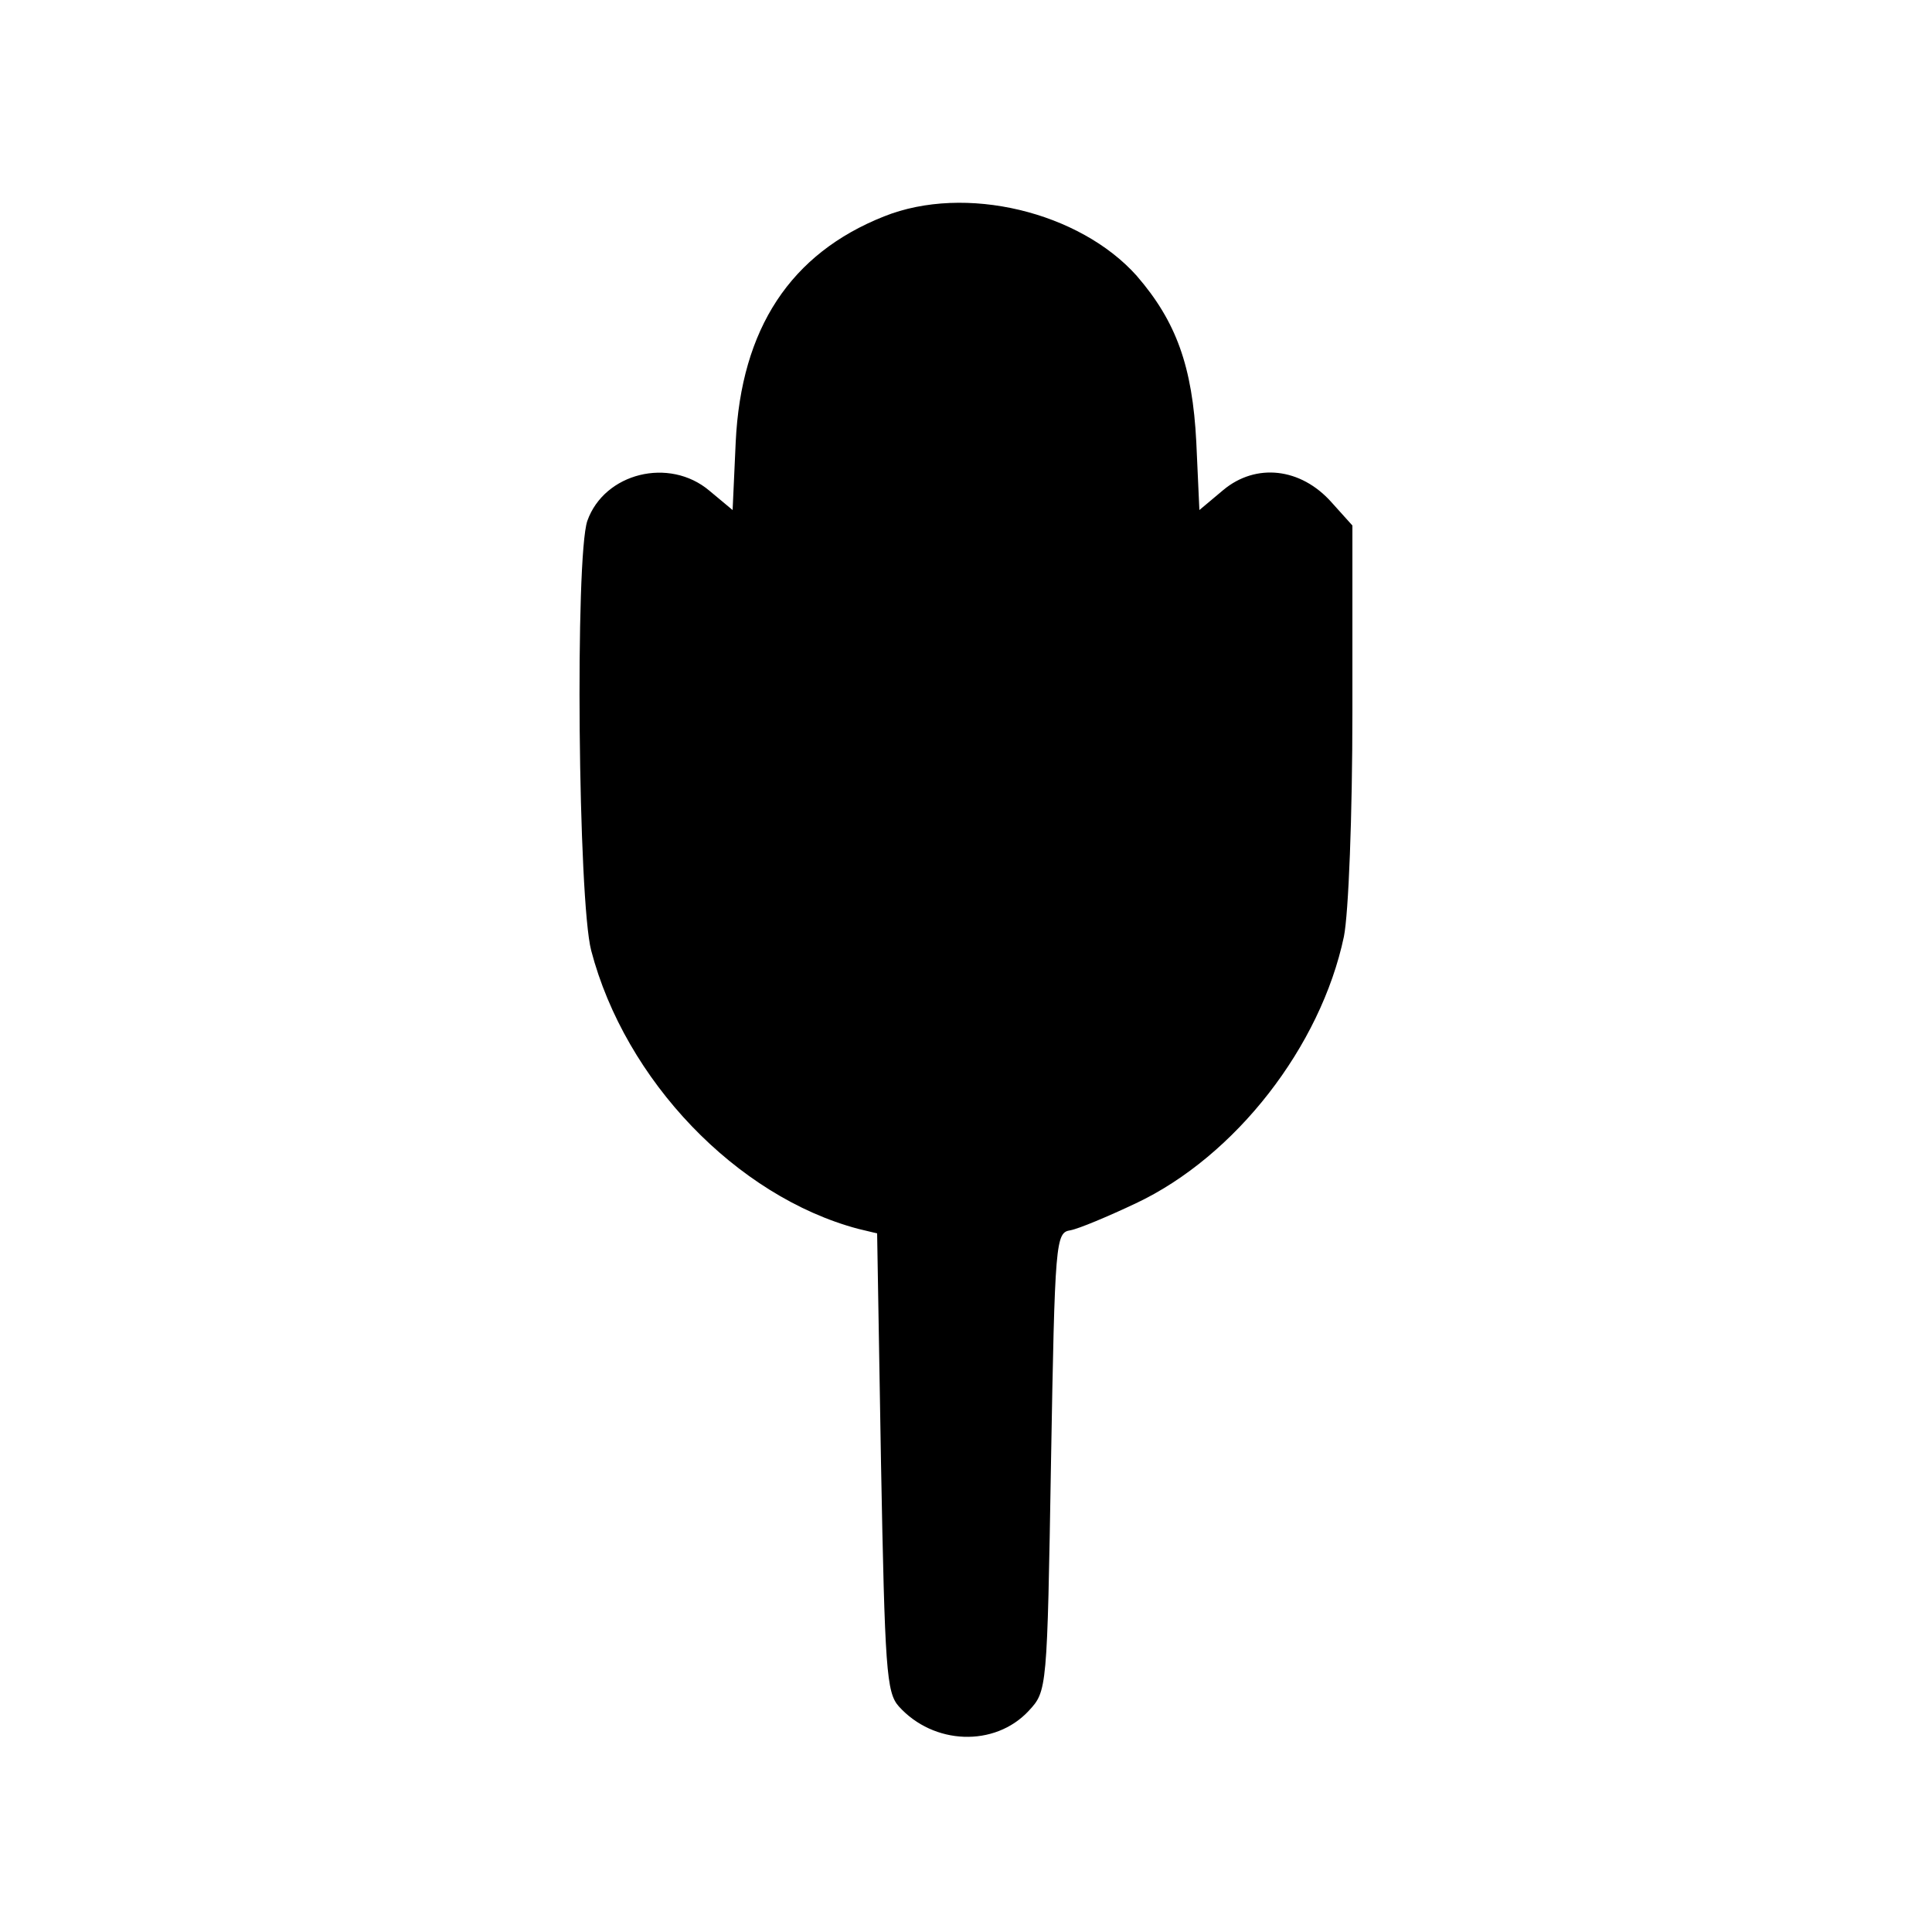
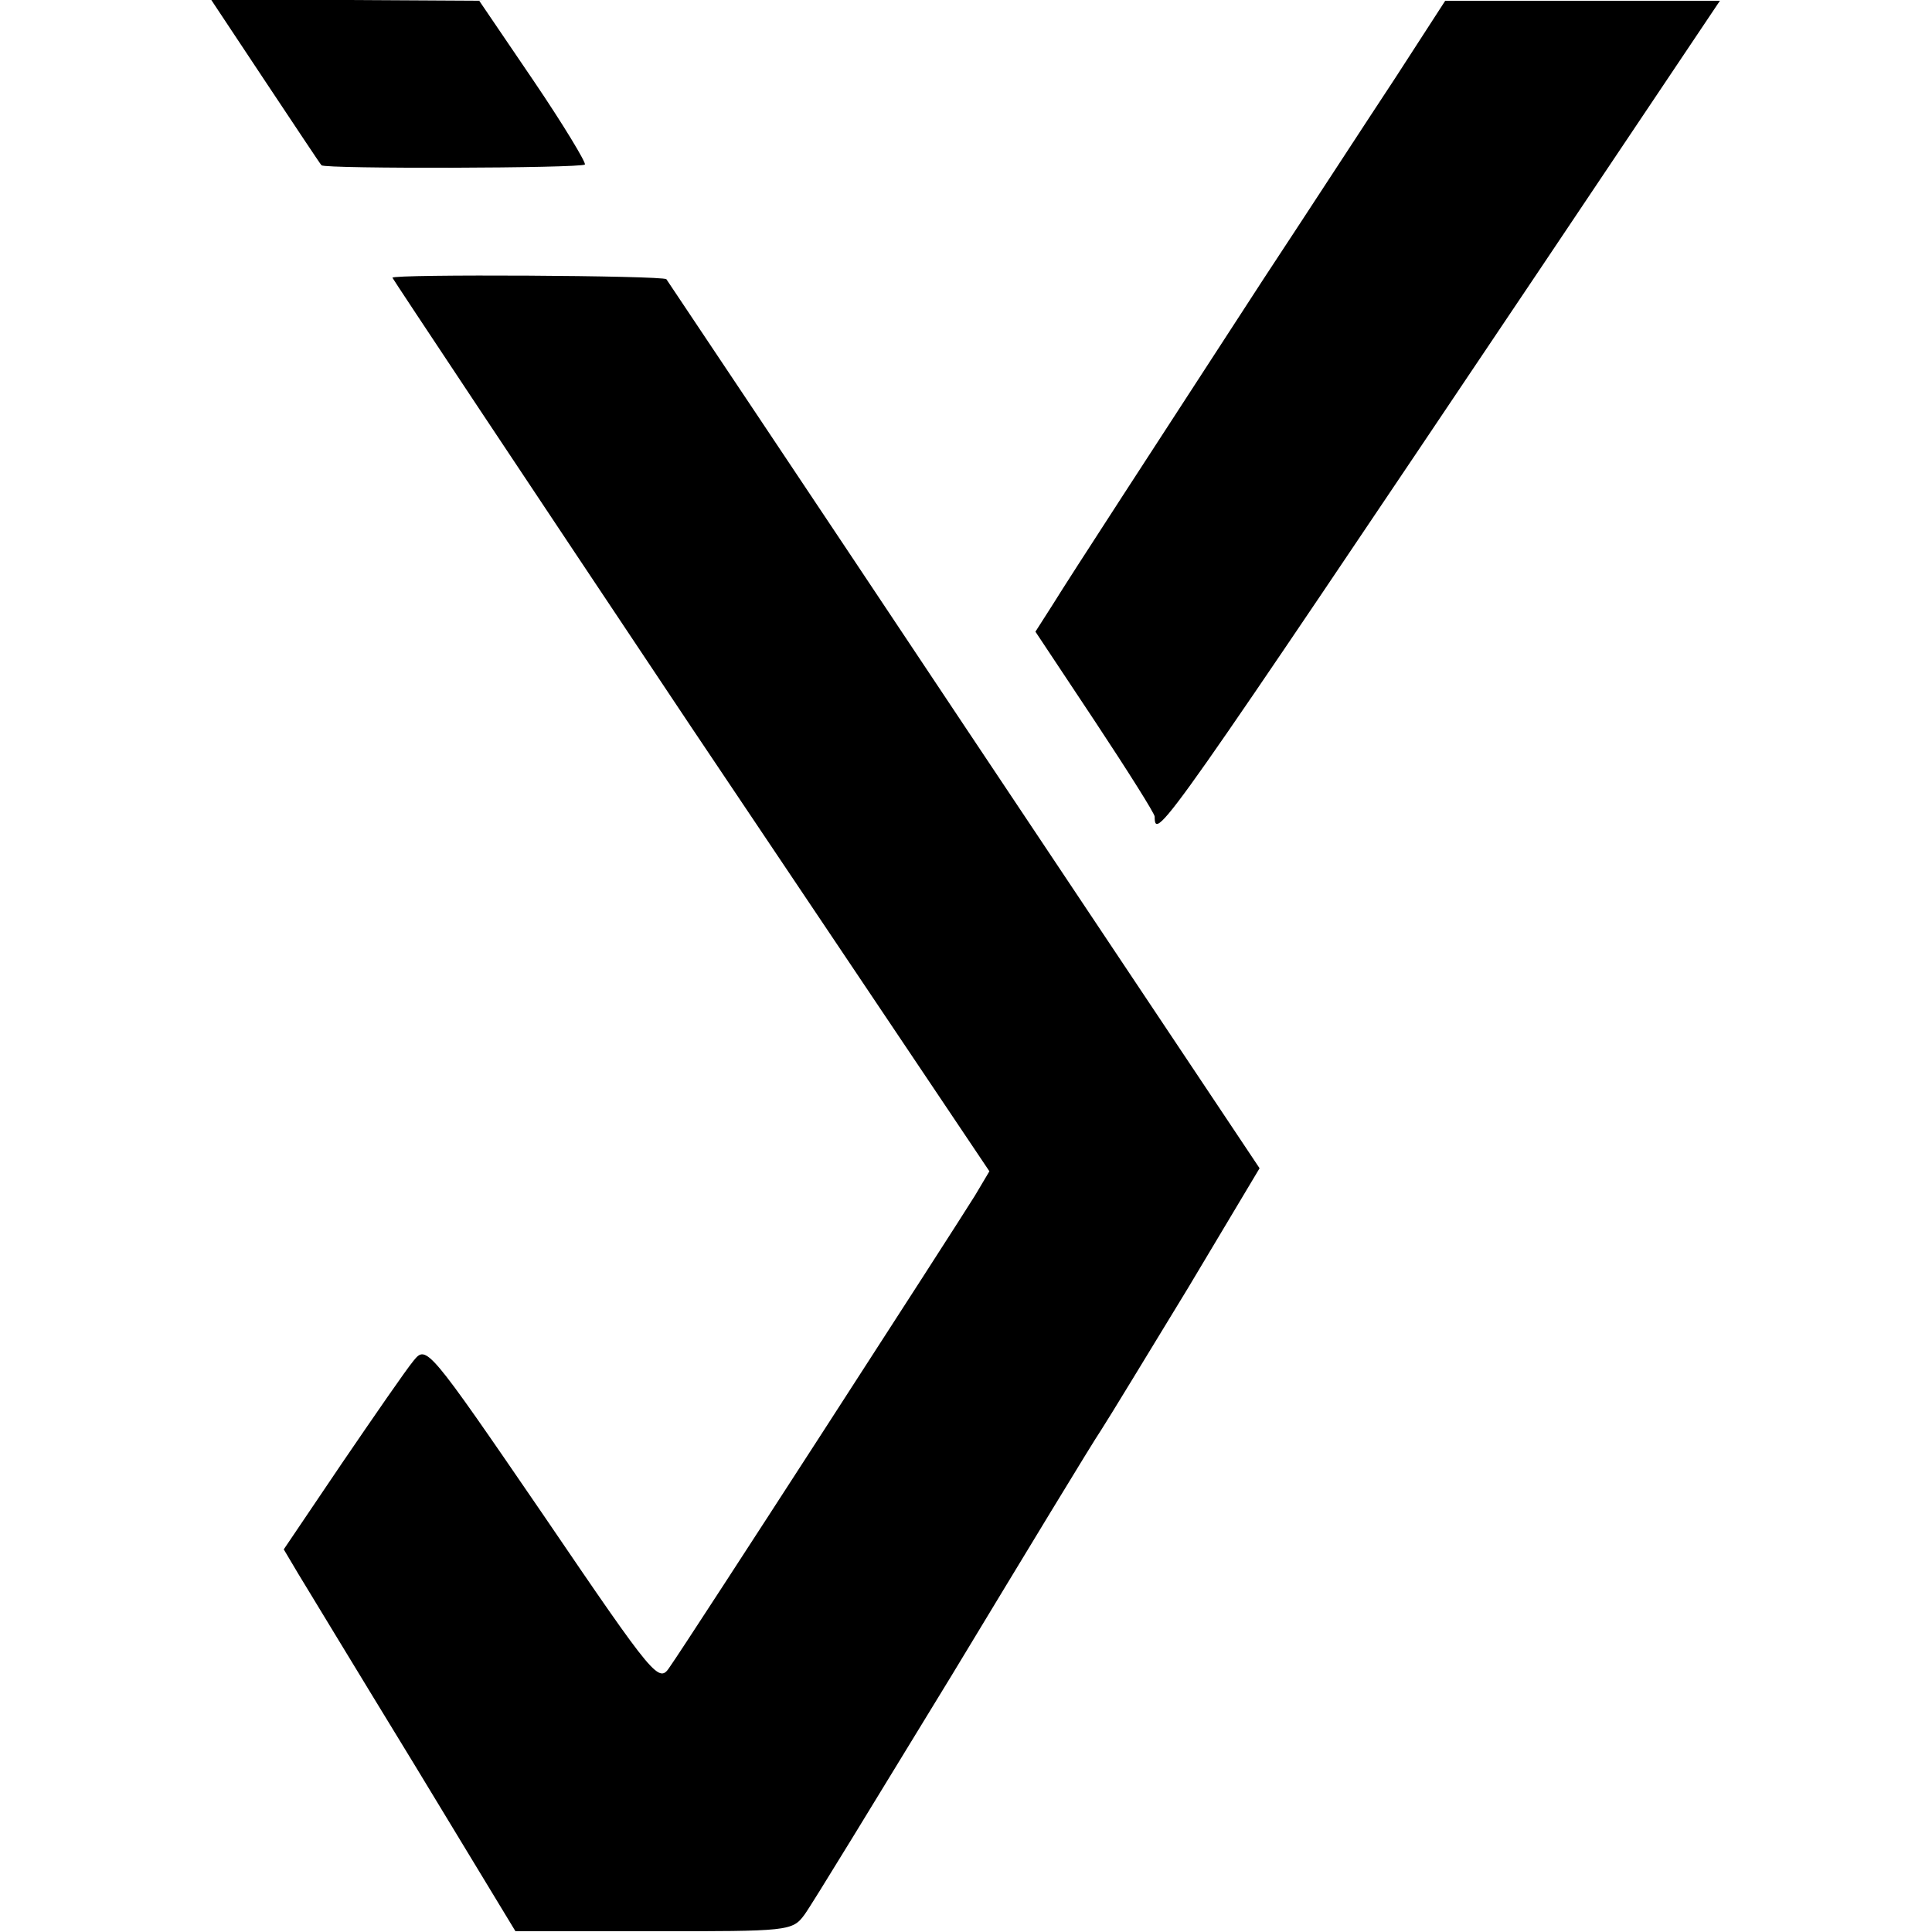
- <svg xmlns="http://www.w3.org/2000/svg" version="1.0" width="250pt" height="250pt" viewBox="0 0 250 250" preserveAspectRatio="xMidYMid meet">
-   <g transform="translate(0,250) scale(0.1,-0.1)" fill="#000000" stroke="none">
-     <path d="M1144 2220 c-121 -48 -185 -145 -192 -292 l-4 -88 -30 25 c-52 44 -136 23 -158 -39 -16 -47 -12 -491 5 -556 44 -168 188 -318 345 -360 l25 -6 5 -296 c5 -268 7 -298 23 -316 45 -50 124 -53 168 -6 24 26 24 26 29 322 5 287 6 297 25 300 11 2 49 18 85 35 129 61 239 203 269 345 6 30 11 156 11 292 l0 240 -27 30 c-40 45 -98 51 -140 16 l-31 -26 -4 88 c-5 98 -26 156 -77 215 -74 83 -222 119 -327 77z" />
+ <svg xmlns="http://www.w3.org/2000/svg" version="1.0" width="256pt" height="256pt" viewBox="0 0 256 256" preserveAspectRatio="xMidYMid meet">
+   <g transform="translate(0,256) scale(0.1,-0.1)" fill="#000000" stroke="none">
+     <path d="M351 2453 c40 -60 73 -110 75 -112 5 -5 344 -4 349 1 2 2 -28 52 -68 111 l-72 106 -178 1 -177 0 71 -107z" />
+     <path d="M1849 2457 c-37 -56 -115 -176 -175 -267 -150 -231 -253 -389 -279 -431 l-23 -36 79 -119 c43 -65 79 -122 79 -126 0 -35 14 -14 513 729 l236 352 -182 0 -182 0 -66 -102z" />
+     <path d="M520 2192 c0 -1 178 -269 395 -594 l396 -590 -19 -32 c-24 -39 -382 -593 -404 -624 -15 -23 -18 -20 -169 202 -152 222 -154 224 -171 203 -10 -12 -52 -73 -95 -136 l-77 -114 19 -32 c11 -18 80 -132 154 -253 l134 -221 183 0 c178 0 184 0 200 22 9 12 96 155 195 317 98 162 187 309 198 325 11 17 62 101 115 188 l95 159 -391 586 c-215 323 -393 589 -395 592 -5 5 -363 7 -363 2z" />
  </g>
</svg>
